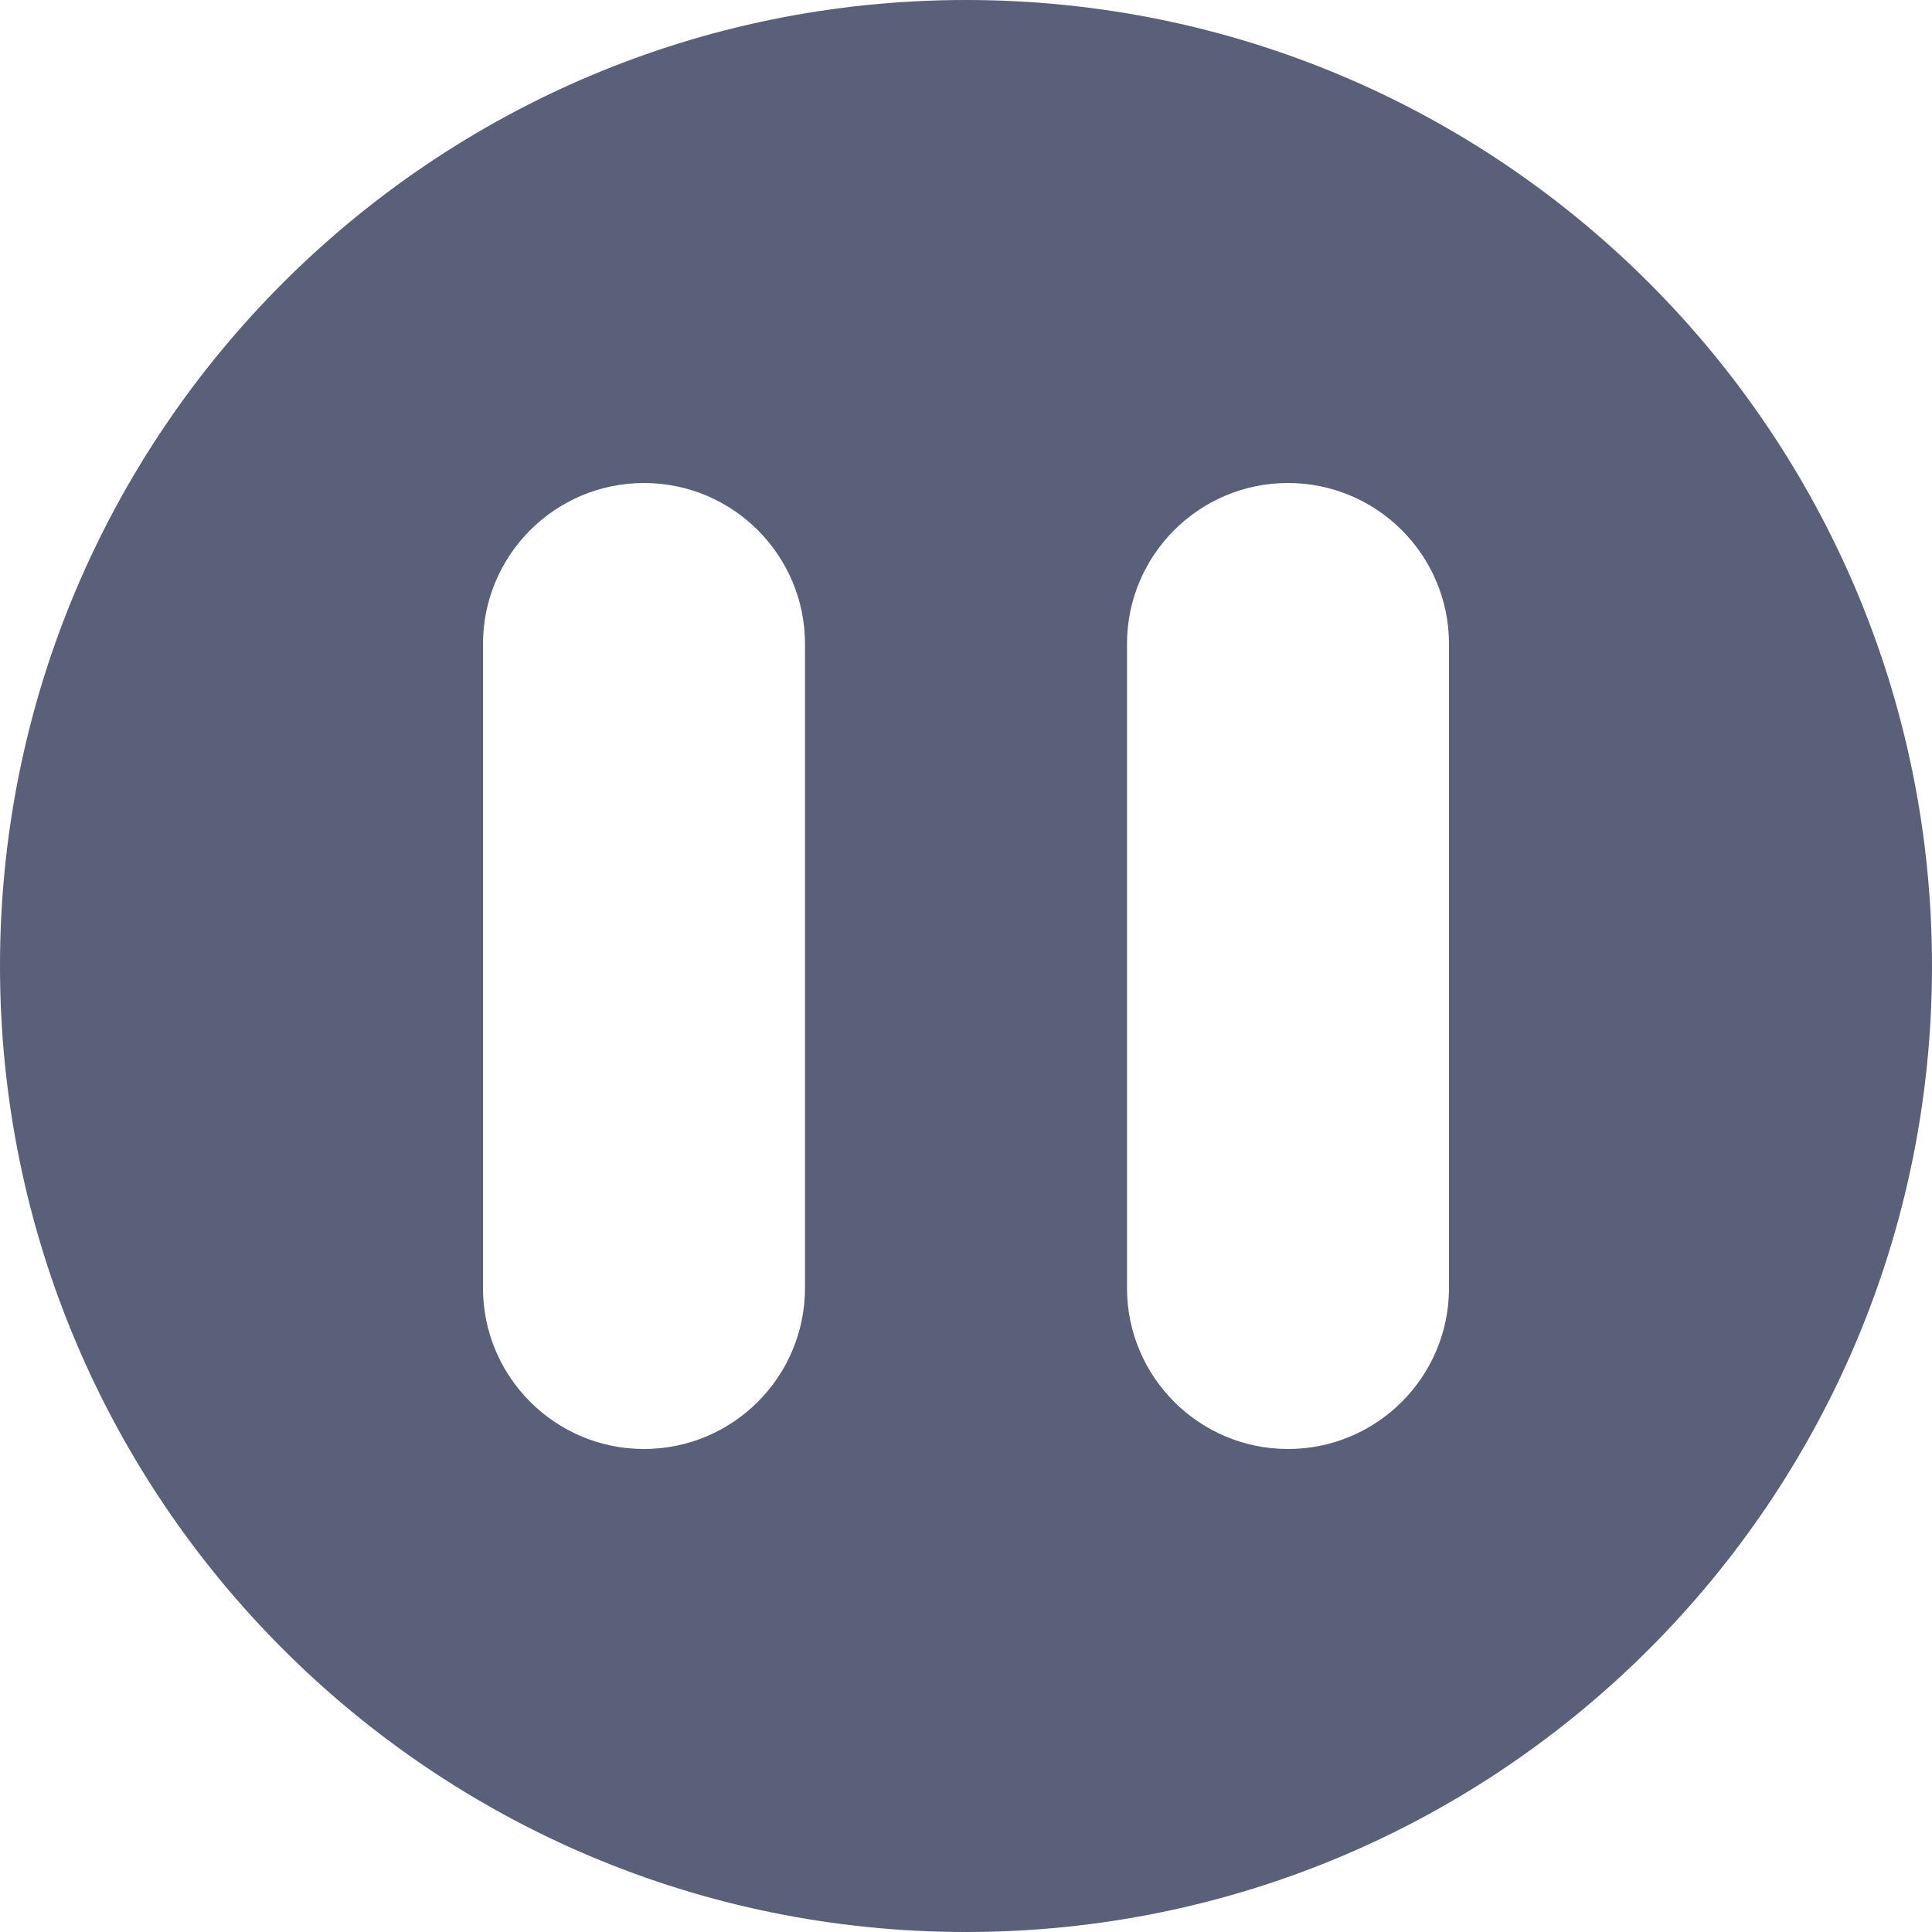
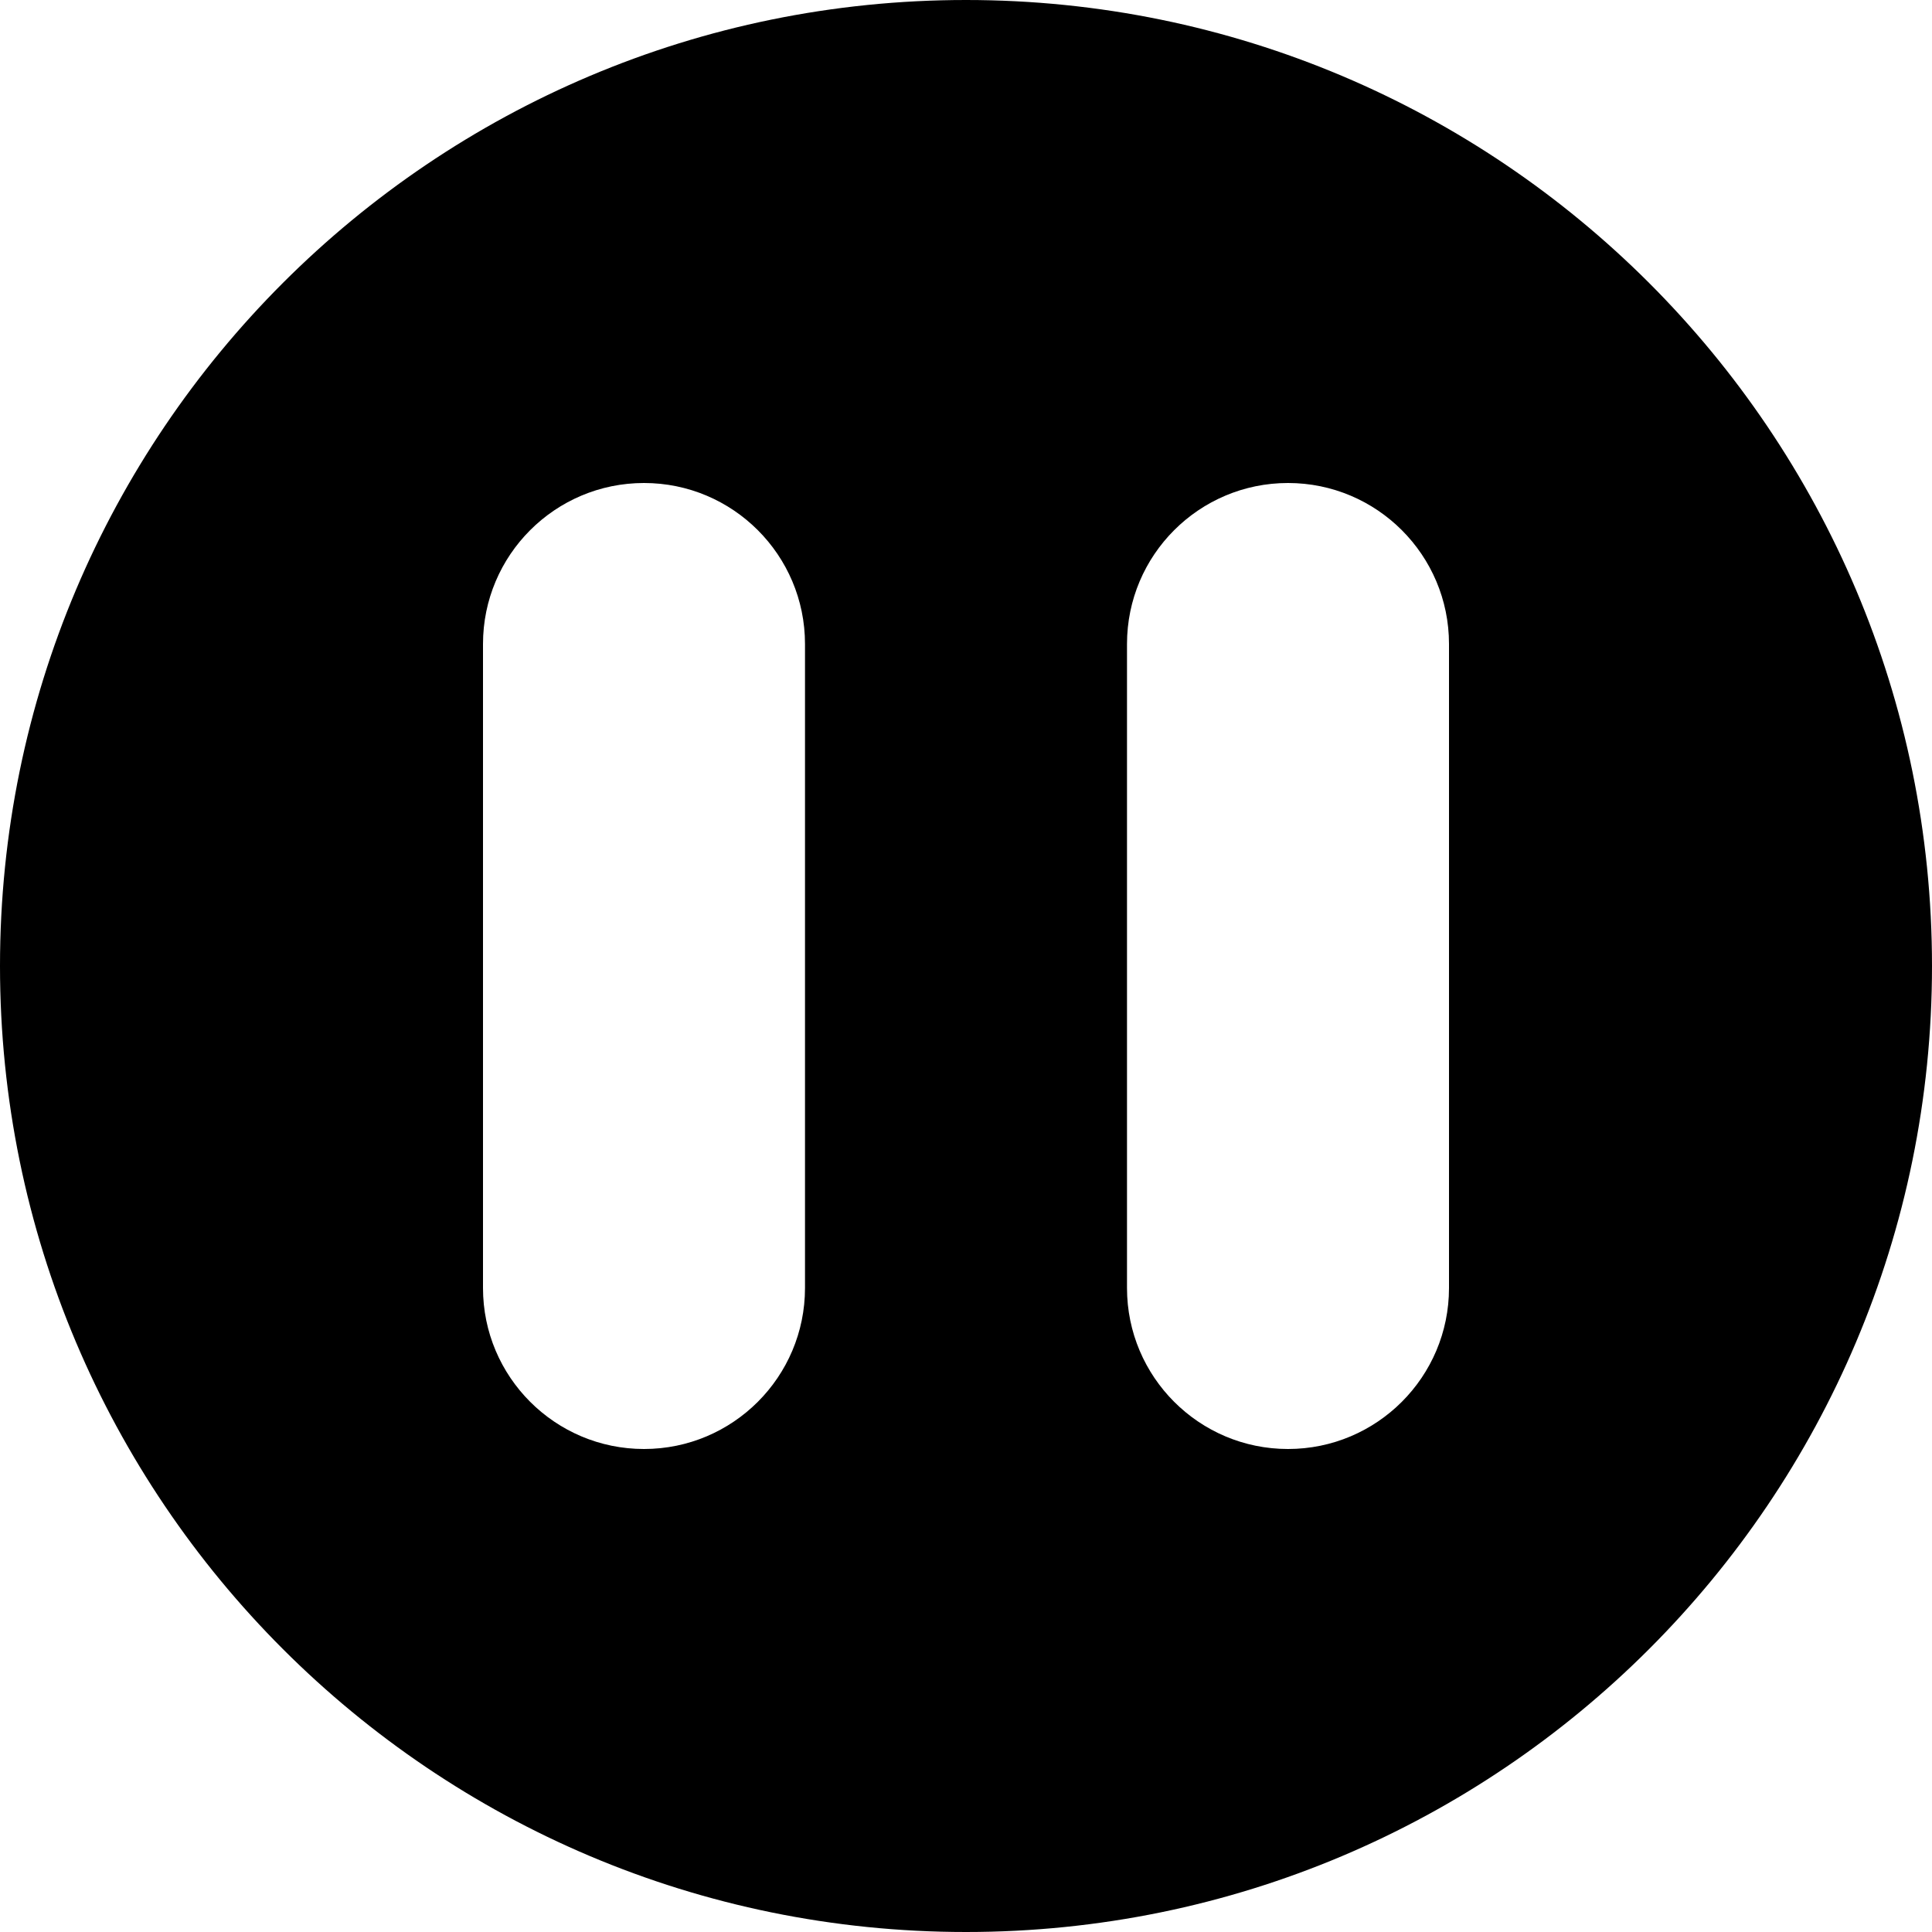
- <svg xmlns="http://www.w3.org/2000/svg" width="12" height="12" viewBox="0 0 12 12" fill="none">
-   <path id="Icon" fill-rule="evenodd" clip-rule="evenodd" d="M6 12C9.314 12 12 9.314 12 6C12 2.686 9.314 0 6 0C2.686 0 0 2.686 0 6C0 9.314 2.686 12 6 12ZM5 4C5 3.448 4.552 3 4 3C3.448 3 3 3.448 3 4V8C3 8.552 3.448 9 4 9C4.552 9 5 8.552 5 8V4ZM9 4C9 3.448 8.552 3 8 3C7.448 3 7 3.448 7 4V8C7 8.552 7.448 9 8 9C8.552 9 9 8.552 9 8V4Z" fill="#5A5F7A" />
+ <svg xmlns="http://www.w3.org/2000/svg" fill="currentColor" class="icon-dark" viewBox="0 0 12 12">
+   <path fill-rule="evenodd" clip-rule="evenodd" d="M6 12C9.314 12 12 9.314 12 6C12 2.686 9.314 0 6 0C2.686 0 0 2.686 0 6C0 9.314 2.686 12 6 12ZM5 4C5 3.448 4.552 3 4 3C3.448 3 3 3.448 3 4V8C3 8.552 3.448 9 4 9C4.552 9 5 8.552 5 8V4ZM9 4C9 3.448 8.552 3 8 3C7.448 3 7 3.448 7 4V8C7 8.552 7.448 9 8 9C8.552 9 9 8.552 9 8V4Z" fill="currentColor" />
</svg>
